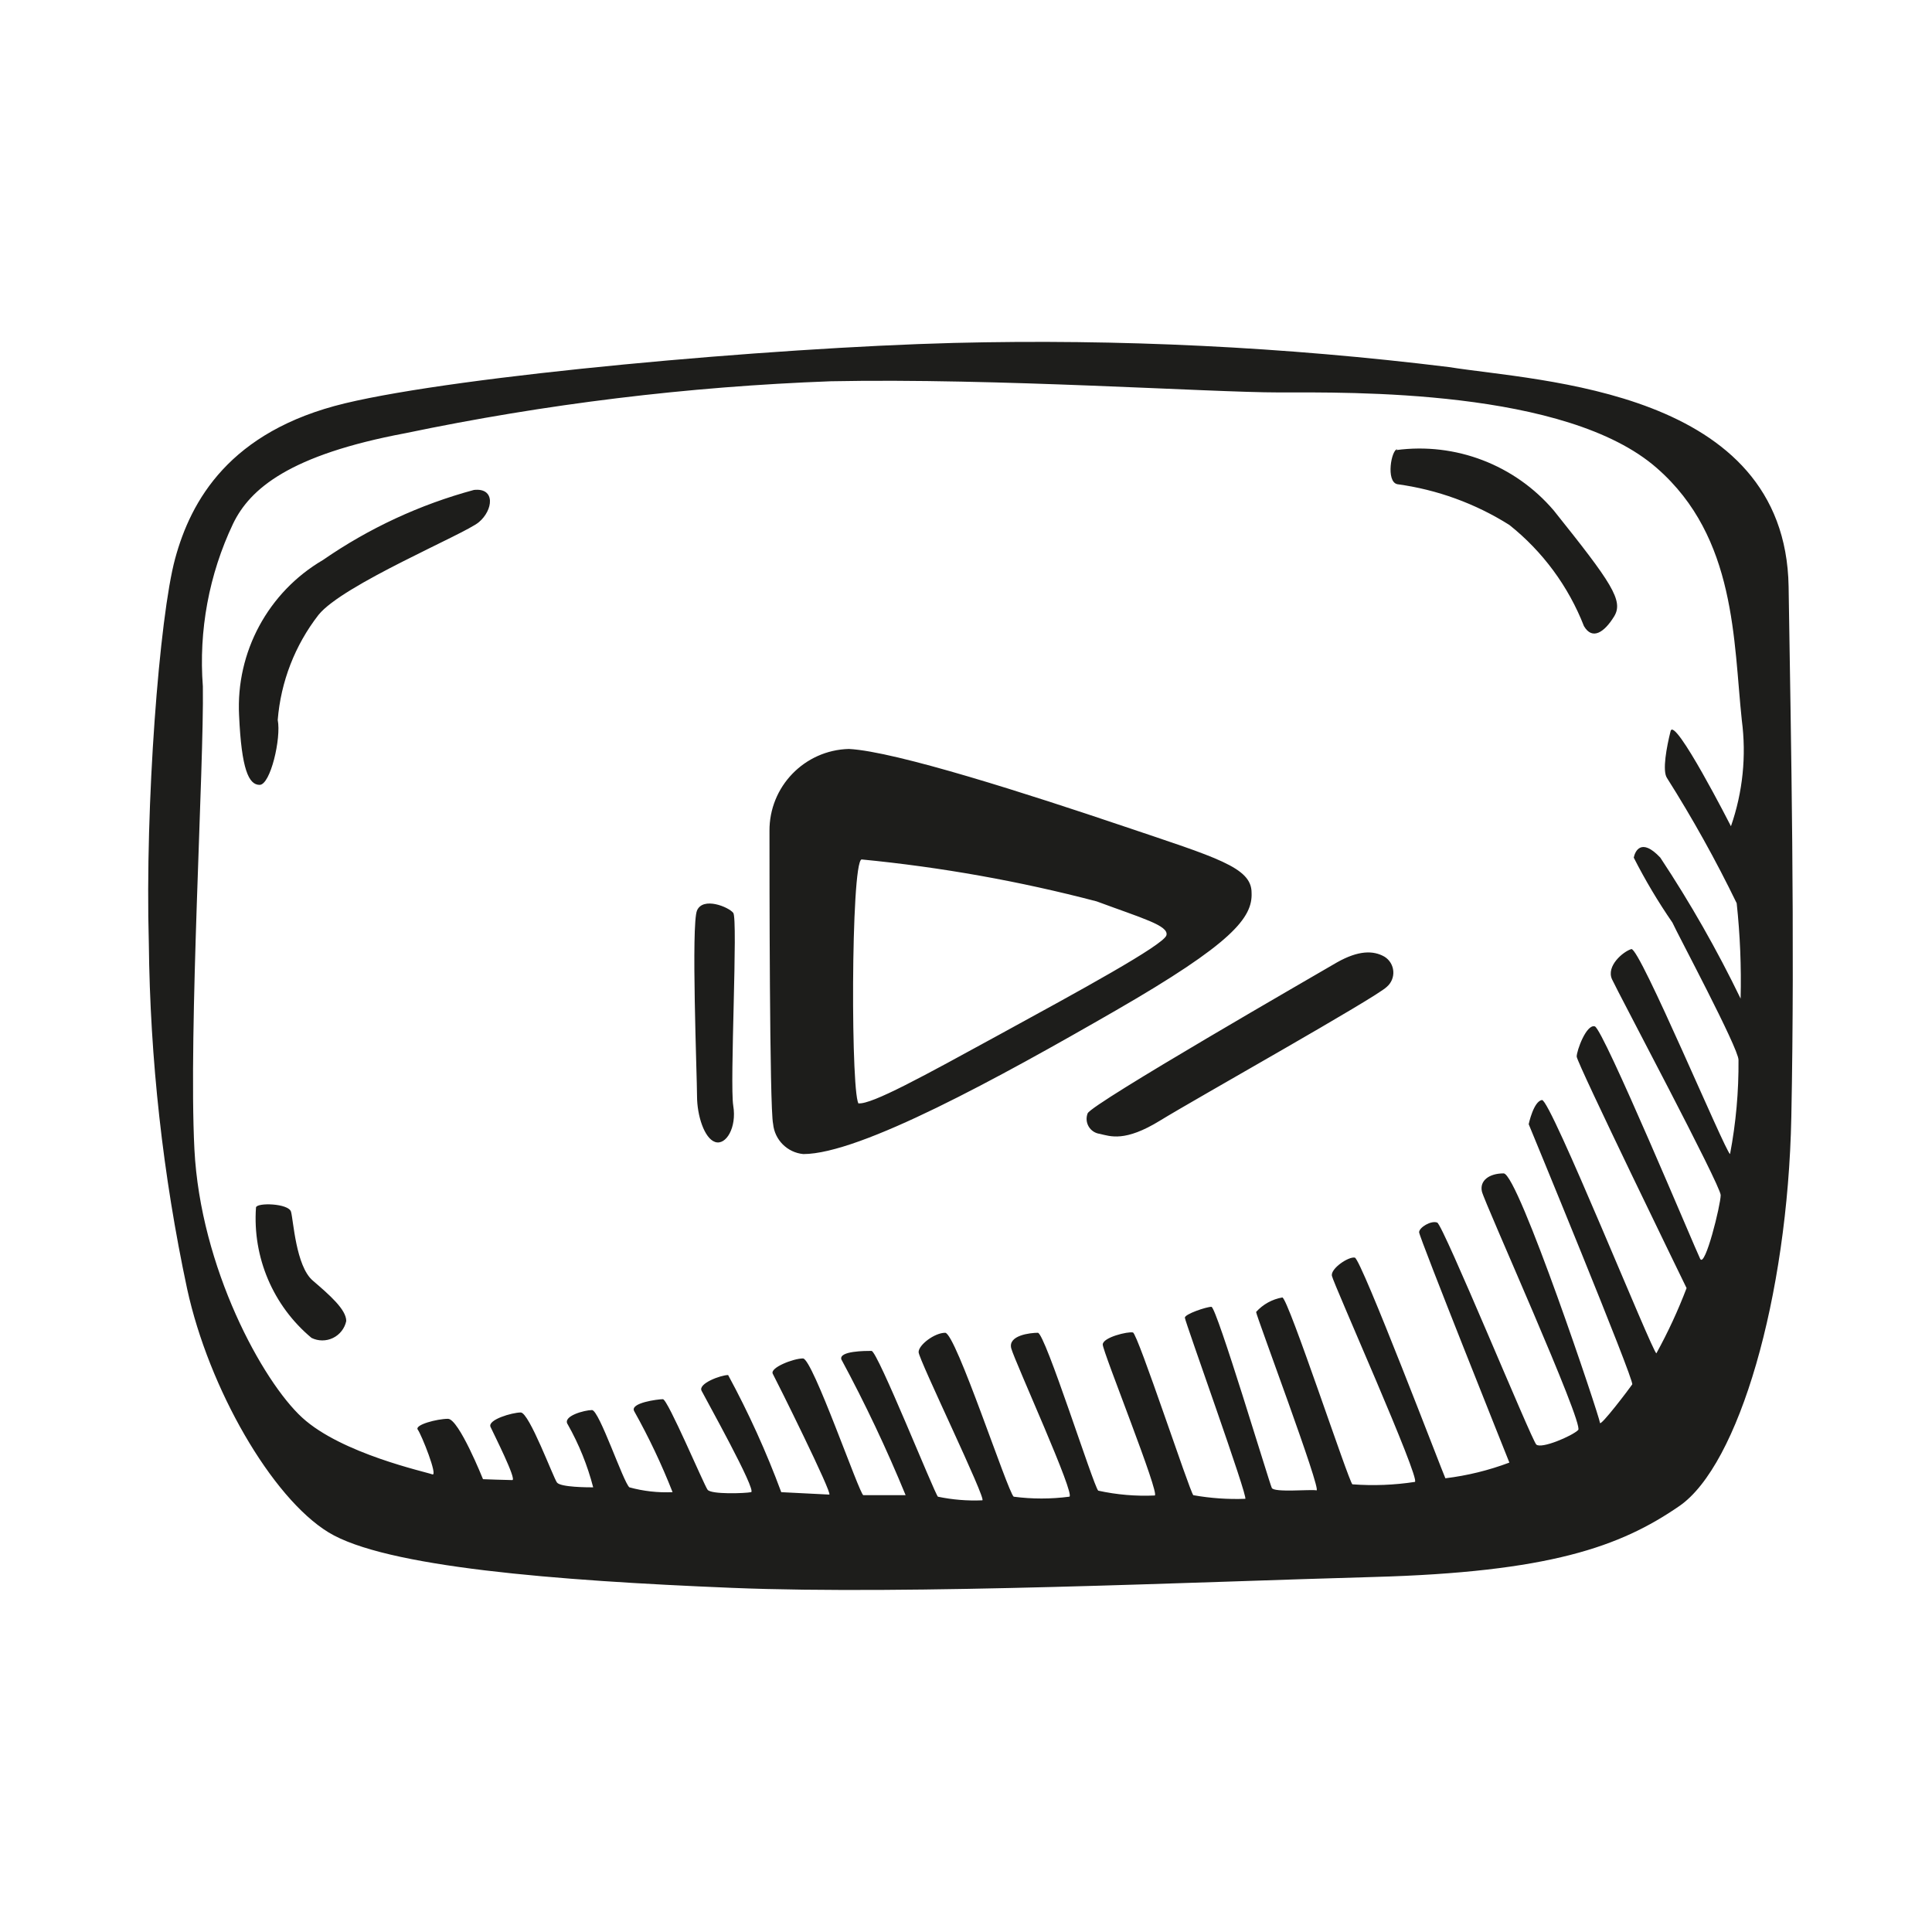
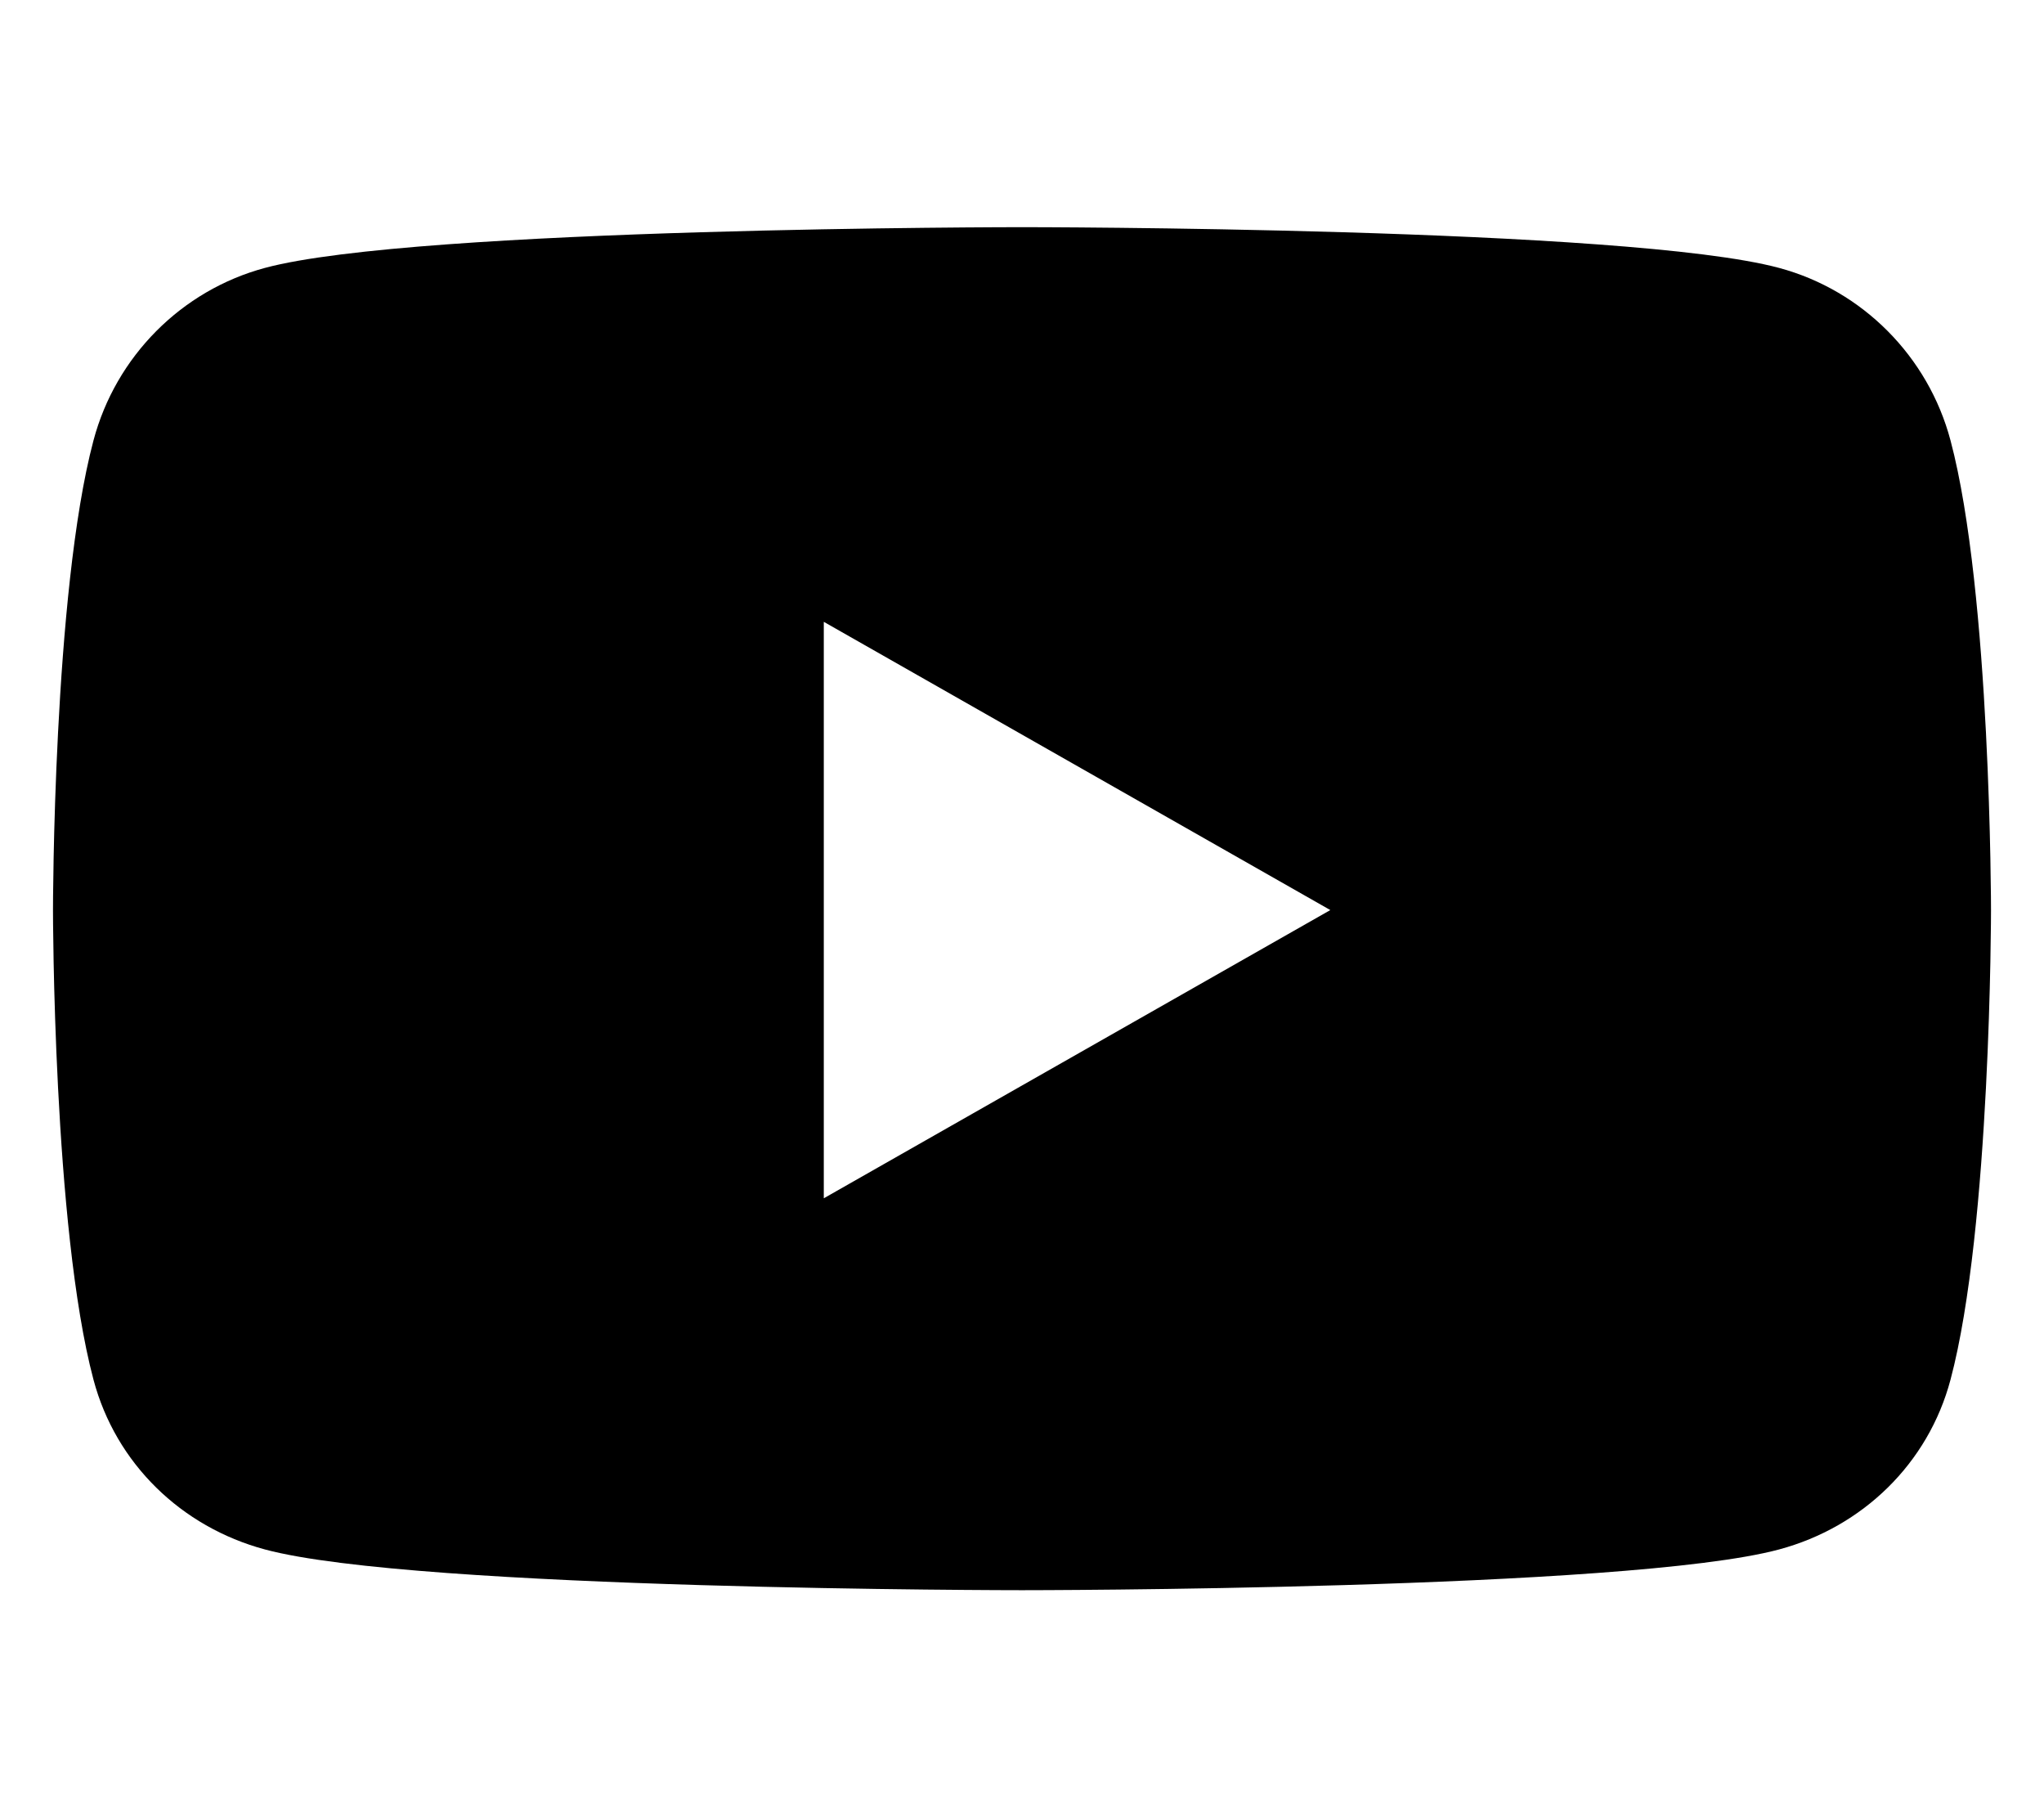
- <svg xmlns="http://www.w3.org/2000/svg" height="64" viewBox="0 0 64 64" width="64">
-   <path d="m59.25 19.43c-.11-6.54-8.25-6.79-11.25-7.27a111.62 111.62 0 0 0 -16.41-.8c-6.1.16-16.33 1.08-20.16 2s-5.11 3.23-5.63 5.15-1 8.14-.87 12.73a57.77 57.77 0 0 0 1.27 11.46c.72 3.3 2.8 6.91 4.68 8.06s7.5 1.6 13.37 1.84 15.41-.2 21.24-.36 8.18-1 10.14-2.35 3.59-6.89 3.71-12.89-.01-12.42-.09-17.57zm-1.59 13.65a40.09 40.09 0 0 0 -2.66-4.67c-.64-.68-.84-.2-.88 0a18.84 18.84 0 0 0 1.28 2.15c.16.36 2.19 4.16 2.19 4.55a16 16 0 0 1 -.28 3.12c-.16-.08-3-6.87-3.27-6.79s-.84.56-.64 1 3.6 6.83 3.6 7.15-.52 2.43-.68 2.11-3.21-7.62-3.49-7.7-.6.8-.6 1 3.64 7.67 3.64 7.67a17 17 0 0 1 -1 2.16c-.12 0-3.51-8.43-3.79-8.39s-.44.8-.44.8 3.51 8.5 3.43 8.62-1.07 1.43-1.07 1.27-2.71-8.26-3.19-8.26-.8.24-.72.6 3.39 7.7 3.19 7.9-1.23.64-1.39.48-3.08-7.27-3.28-7.35-.6.16-.6.32 2.99 7.63 2.99 7.63a9.14 9.14 0 0 1 -2.12.52c-.08-.16-2.79-7.27-3-7.31s-.8.36-.76.6 2.95 6.75 2.75 6.83a9.12 9.12 0 0 1 -2.07.08c-.12-.08-2.12-6.15-2.32-6.19a1.52 1.52 0 0 0 -.87.48c0 .12 2.19 5.95 2 5.91s-1.4.08-1.48-.08-1.83-6-2-6-.88.24-.88.36 2.12 6 2 6a8.11 8.11 0 0 1 -1.72-.12c-.12-.12-1.84-5.35-2-5.39s-1 .16-1 .4 1.92 5 1.72 5a7.2 7.2 0 0 1 -1.87-.16c-.16-.16-1.76-5.23-2-5.23s-1 .08-.88.52 2.16 4.91 1.92 4.91a7.08 7.08 0 0 1 -1.84 0c-.2-.16-1.92-5.43-2.27-5.43s-.88.4-.88.64 2.27 4.91 2.11 4.91a5.92 5.92 0 0 1 -1.47-.12c-.12-.12-2-4.83-2.2-4.83s-1.08 0-1 .28a47.59 47.59 0 0 1 2.13 4.5c-.2 0-1.28 0-1.4 0s-1.68-4.53-2-4.53-1.11.31-1 .51 2 4 1.87 4l-1.59-.08a30 30 0 0 0 -1.76-3.88c-.24 0-1 .28-.88.52s1.84 3.32 1.64 3.36-1.32.08-1.44-.08-1.32-3-1.48-3-1.11.12-.95.4a21.85 21.85 0 0 1 1.27 2.68 4.61 4.61 0 0 1 -1.43-.16c-.2-.16-1-2.56-1.24-2.56s-1 .2-.8.48a8.64 8.64 0 0 1 .84 2.08c-.16 0-1.08 0-1.2-.16s-.92-2.32-1.2-2.32-1.11.24-1 .48.88 1.76.72 1.76-.97-.03-.97-.03-.8-2-1.16-2-1.12.2-1 .36.68 1.56.48 1.48-3-.68-4.31-1.88-3.37-4.96-3.57-8.89.32-12.7.28-15.33a10.67 10.67 0 0 1 1-5.39c.56-1.16 1.87-2.28 5.71-3a84.13 84.13 0 0 1 14.09-1.72c5.48-.11 12.54.37 14.85.37s9.52-.13 12.52 2.51c2.63 2.3 2.53 5.73 2.81 8.35a7.65 7.65 0 0 1 -.36 3.51s-1.87-3.67-2-3.15-.28 1.31-.12 1.55a42.32 42.32 0 0 1 2.31 4.15 24 24 0 0 1 .13 3.16zm-16.2-3.51c0-.84-1.16-1.16-4.24-2.2s-7.54-2.48-9.1-2.56a2.7 2.7 0 0 0 -2.63 2.72c0 1.32 0 9.18.12 9.7a1.11 1.11 0 0 0 1 1c1.88 0 6.47-2.52 10.34-4.75s4.55-3.08 4.51-3.91zm-13 7c-.28 0-.28-8 .08-8.1a49.49 49.49 0 0 1 7.79 1.39c1.51.56 2.39.8 2.31 1.12s-2.95 1.88-5.51 3.28-4.25 2.33-4.69 2.29zm-12.76-20.34a16.21 16.21 0 0 0 -5 2.32 5.63 5.63 0 0 0 -2.78 5.15c.08 1.79.32 2.3.68 2.3s.72-1.55.6-2.15a6.52 6.52 0 0 1 1.35-3.48c.8-1 4.83-2.67 5.31-3.07s.56-1.15-.16-1.07zm-5.34 26.19c-.56-.48-.64-2-.72-2.28s-1.14-.31-1.16-.14a5.15 5.15 0 0 0 1.84 4.32.81.81 0 0 0 1.15-.56c0-.38-.55-.86-1.11-1.34zm13.93-12.18c-.16-.2-1-.54-1.2-.08s0 5.51 0 6.15.24 1.4.6 1.52.72-.48.6-1.2.16-6.19 0-6.39zm20 1.64c-.68.4-8.11 4.67-8.26 5a.5.5 0 0 0 .4.68c.35.08.83.28 2-.44s7.15-4.07 7.51-4.43a.62.62 0 0 0 -.08-1c-.37-.21-.86-.21-1.57.19zm2-17c-.2 0-.39 1.08 0 1.16a9.32 9.32 0 0 1 3.71 1.35 8 8 0 0 1 2.47 3.35c.28.48.68.2 1-.32s-.08-1.11-2-3.51a5.84 5.84 0 0 0 -5.22-2z" fill="#1d1d1b" />
+ <svg xmlns="http://www.w3.org/2000/svg" viewBox="0 0 576 512">
+   <path d="M549.655 124.083c-6.281-23.65-24.787-42.276-48.284-48.597C458.781 64 288 64 288 64S117.22 64 74.629 75.486c-23.497 6.322-42.003 24.947-48.284 48.597-11.412 42.867-11.412 132.305-11.412 132.305s0 89.438 11.412 132.305c6.281 23.65 24.787 41.5 48.284 47.821C117.22 448 288 448 288 448s170.78 0 213.371-11.486c23.497-6.321 42.003-24.171 48.284-47.821 11.412-42.867 11.412-132.305 11.412-132.305s0-89.438-11.412-132.305zm-317.51 213.508V175.185l142.739 81.205-142.739 81.201z" />
</svg>
